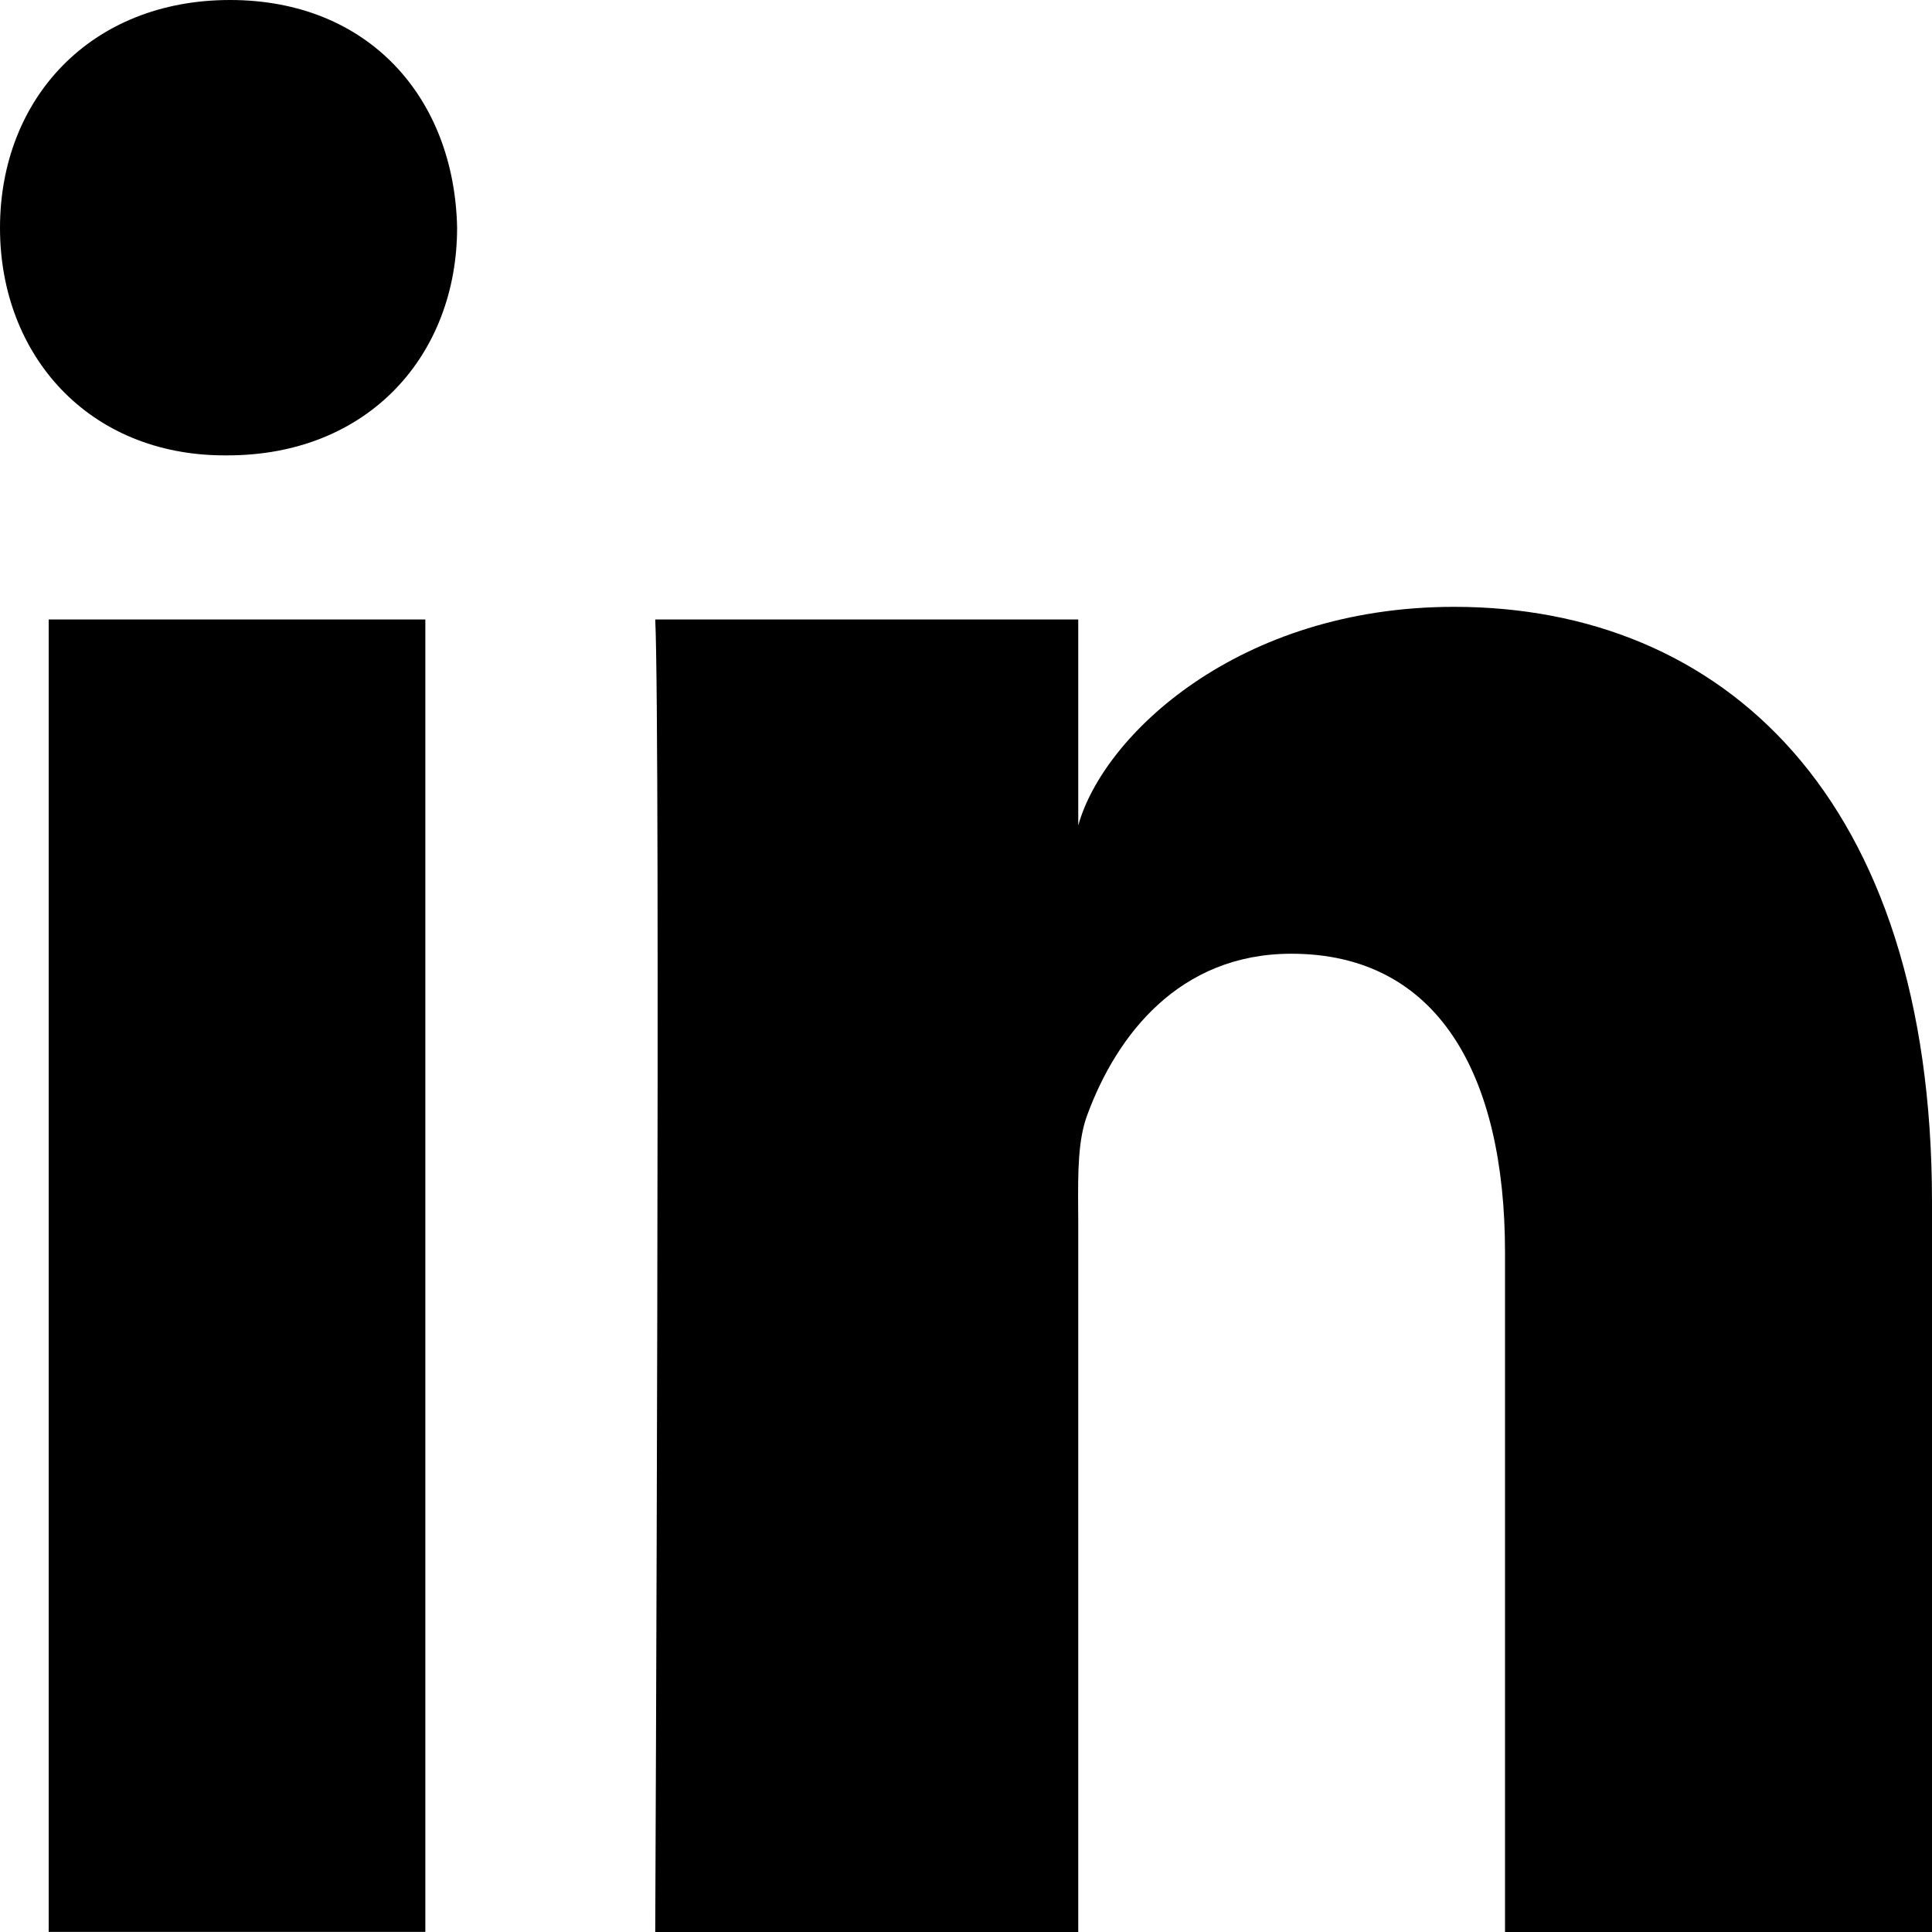
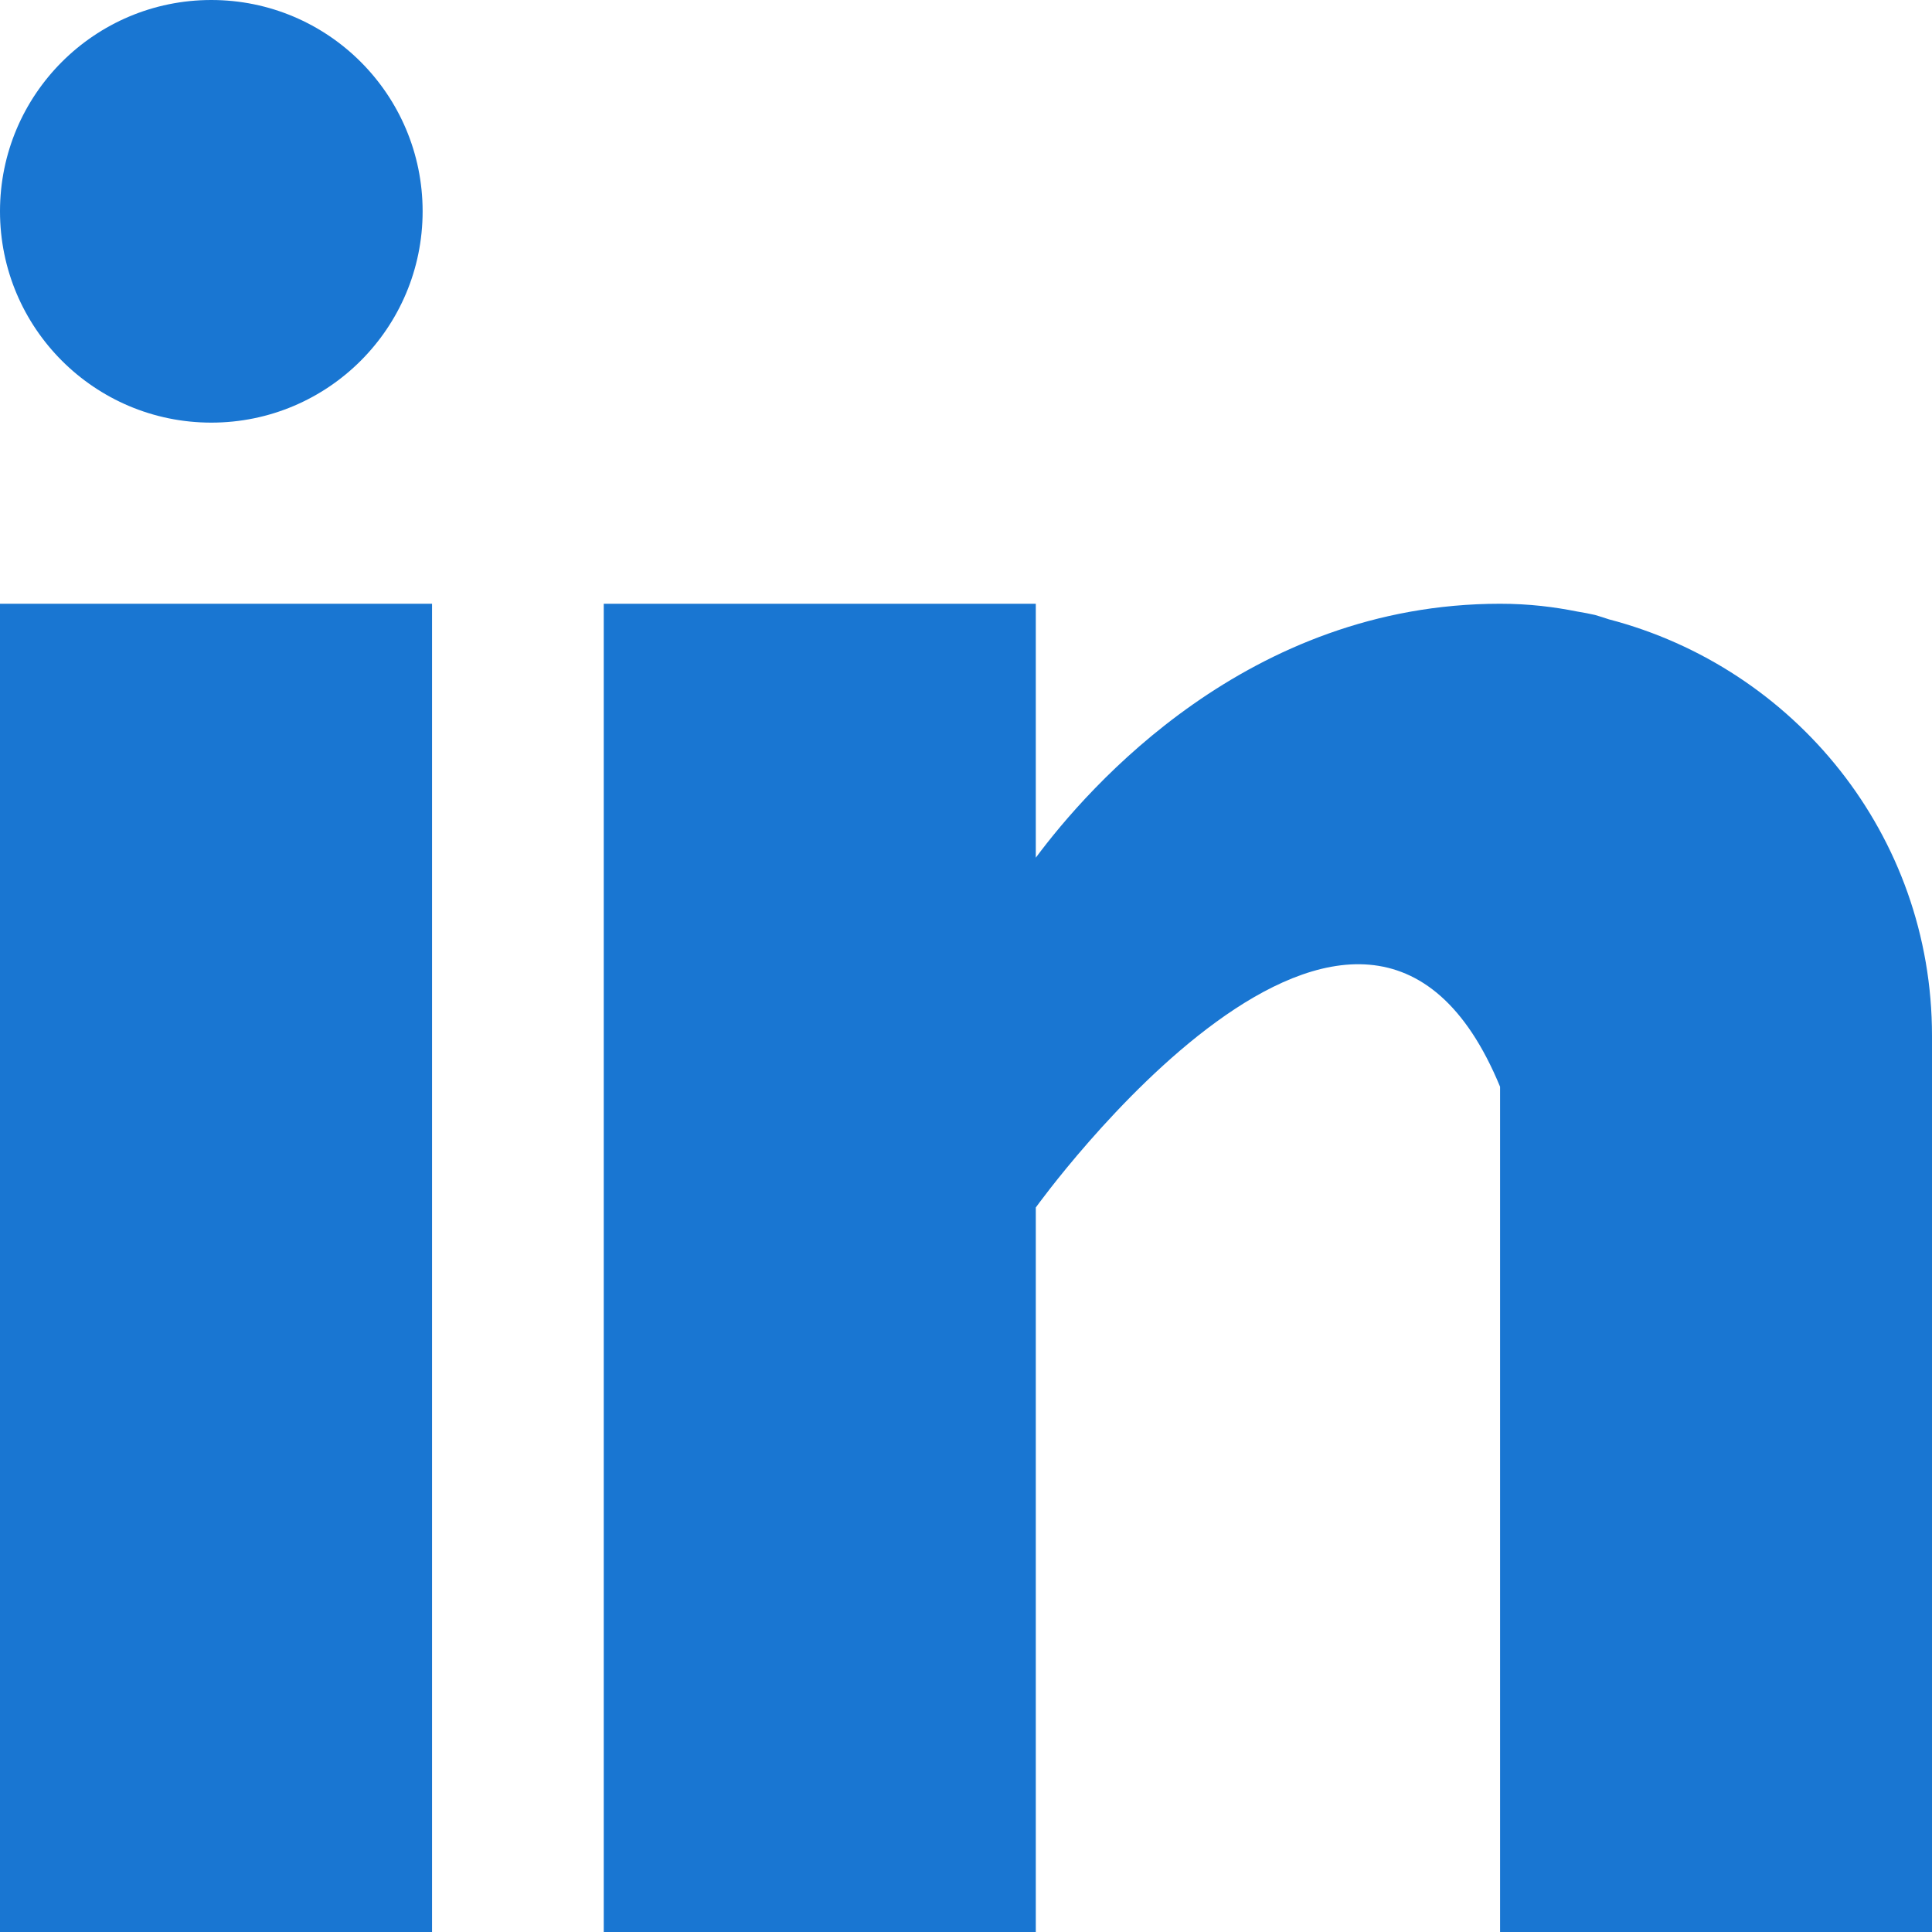
- <svg xmlns="http://www.w3.org/2000/svg" width="40" height="40">
-   <defs>
-     <clipPath id="clip_0">
-       <rect x="-824" y="-104" width="1328" height="1168" clip-rule="evenodd" />
-     </clipPath>
-   </defs>
-   <g clip-path="url(#clip_0)">
-     <path fill="rgb(0,0,0)" stroke="none" transform="scale(2 2)" d="M2.354 4.714L2.326 4.714C0.915 4.714 0 3.675 0 2.36C0 1.018 0.942 0 2.381 0C3.819 0 4.704 1.015 4.732 2.356C4.732 3.671 3.819 4.714 2.354 4.714ZM15.58 20L20 20L20 12.445C20 8.238 17.823 6.282 15.053 6.282C12.82 6.282 11.421 7.613 11.162 8.545L11.162 6.413L6.783 6.413C6.839 7.545 6.783 20 6.783 20L11.162 20L11.162 12.648C11.162 12.599 11.162 12.55 11.161 12.502C11.159 12.142 11.158 11.795 11.257 11.538C11.558 10.72 12.205 9.873 13.368 9.873C14.888 9.873 15.58 11.128 15.58 12.968L15.58 20ZM0.504 6.413L4.403 6.413L4.403 19.999L0.504 19.999L0.504 6.413Z" fill-rule="evenodd" />
+ <svg xmlns="http://www.w3.org/2000/svg" version="1.1" id="Capa_1" x="0px" y="0px" viewBox="0 0 512 512" style="enable-background:new 0 0 512 512;" xml:space="preserve">
+   <g>
+     <rect y="160" style="fill:#1976D2;" width="114.496" height="352" />
+     <path style="fill:#1976D2;" d="M426.368,164.128c-1.216-0.384-2.368-0.8-3.648-1.152c-1.536-0.352-3.072-0.64-4.64-0.896   c-6.08-1.216-12.736-2.08-20.544-2.08l0,0l0,0c-66.752,0-109.088,48.544-123.04,67.296V160H160v352h114.496V320   c0,0,86.528-120.512,123.04-32c0,79.008,0,224,0,224H512V274.464C512,221.28,475.552,176.96,426.368,164.128z" />
+     <circle style="fill:#1976D2;" cx="56" cy="56" r="56" />
  </g>
+   <g>
+ </g>
+   <g>
+ </g>
+   <g>
+ </g>
+   <g>
+ </g>
+   <g>
+ </g>
+   <g>
+ </g>
+   <g>
+ </g>
+   <g>
+ </g>
+   <g>
+ </g>
+   <g>
+ </g>
+   <g>
+ </g>
+   <g>
+ </g>
+   <g>
+ </g>
+   <g>
+ </g>
+   <g>
+ </g>
</svg>
